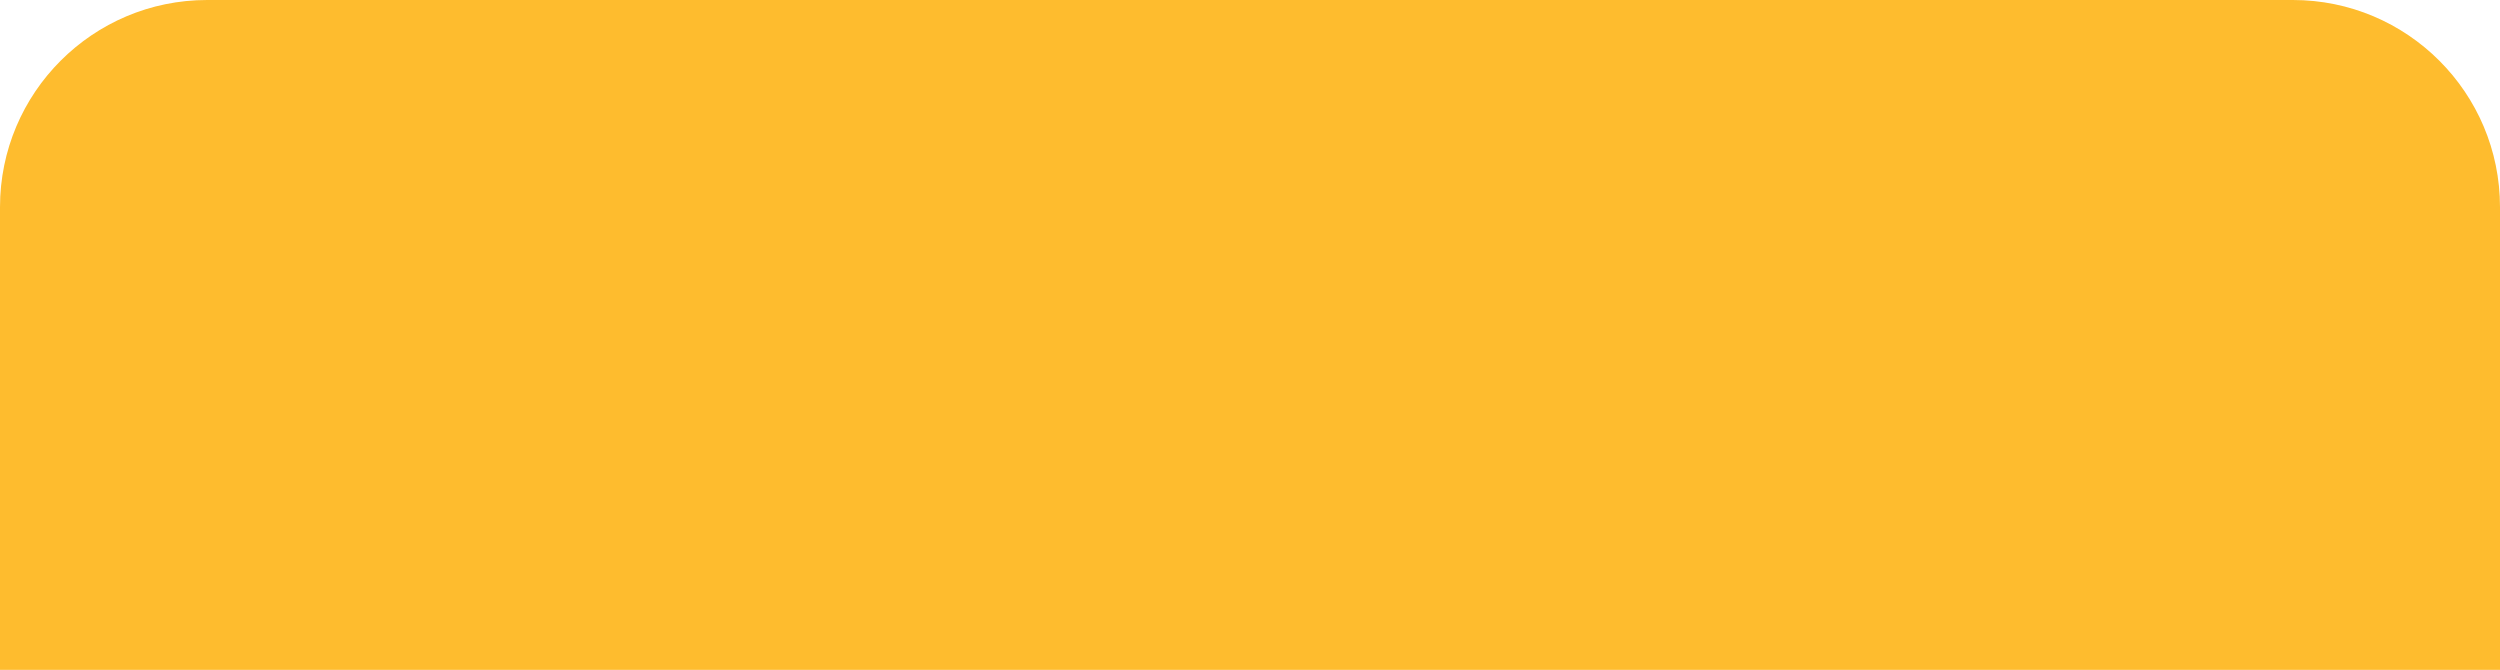
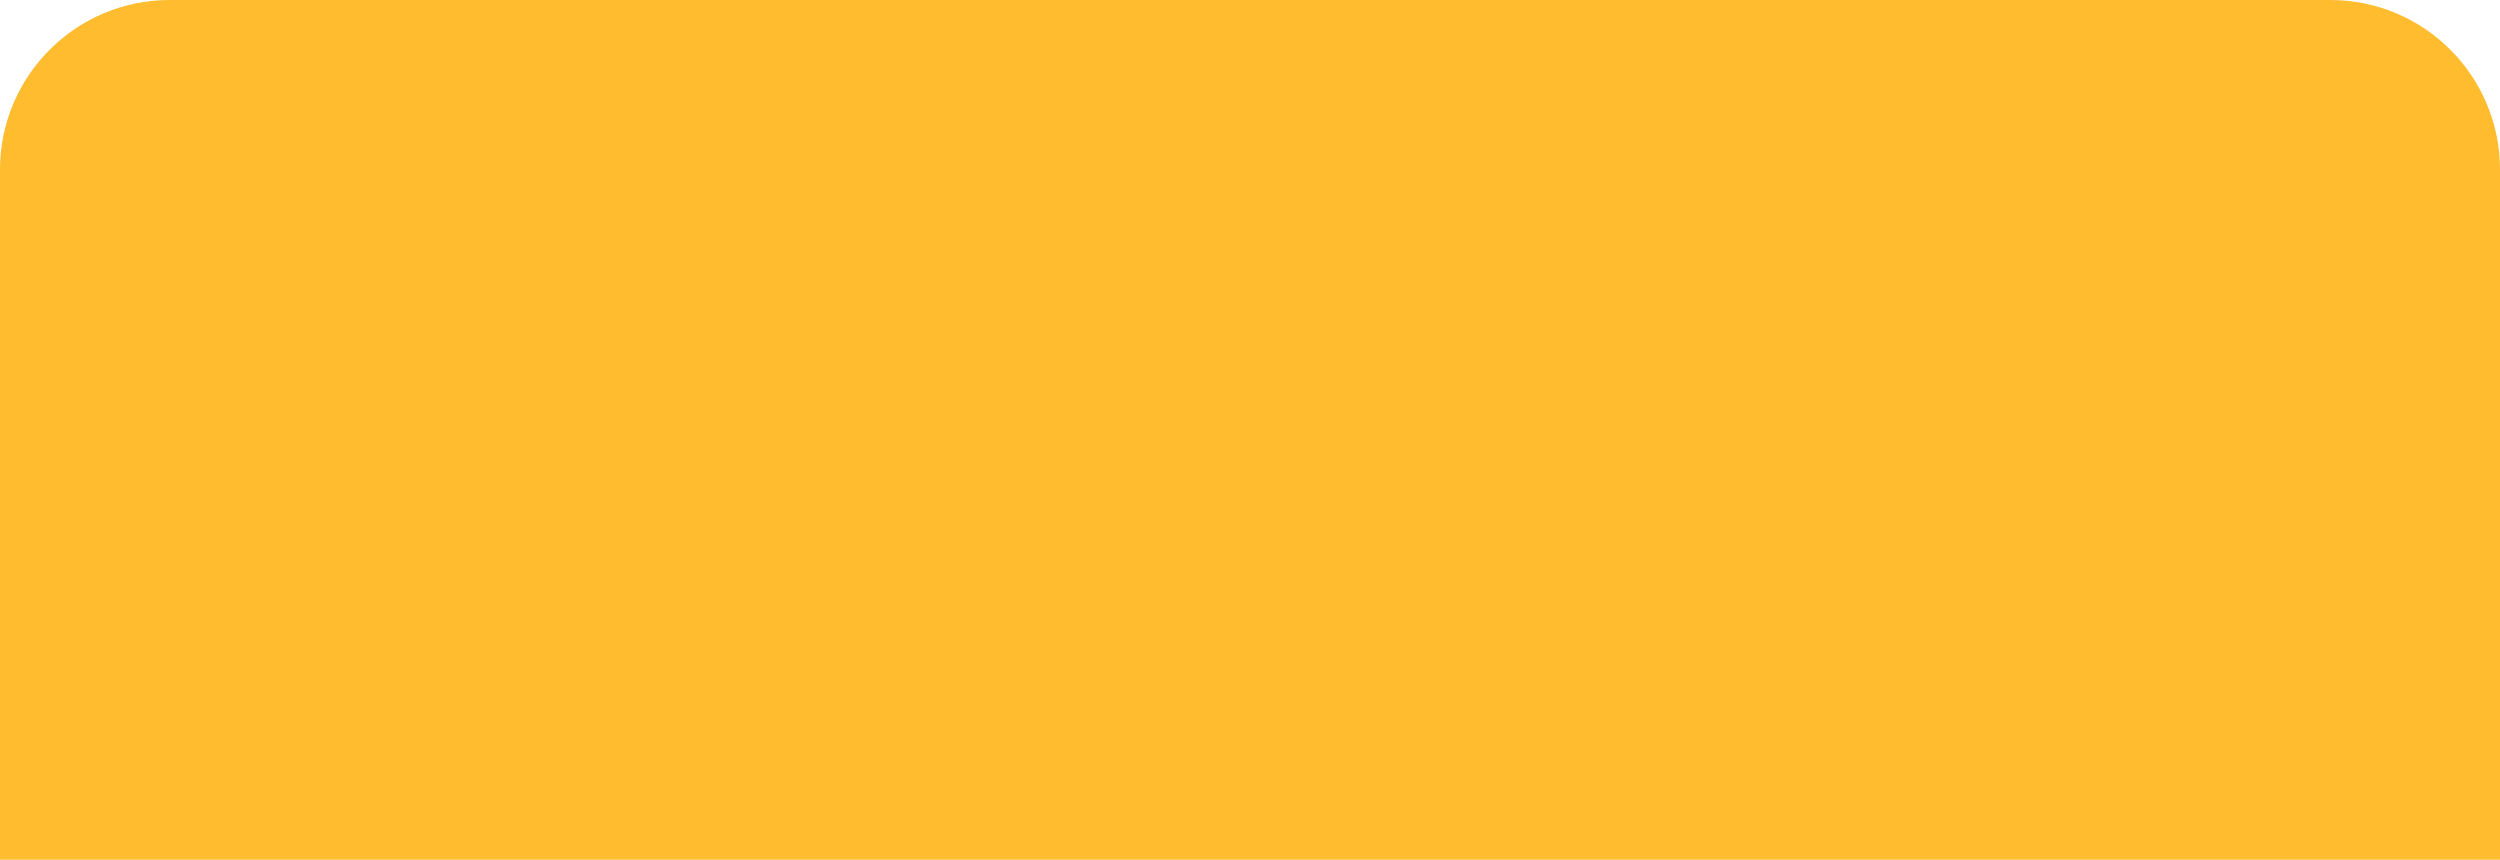
- <svg xmlns="http://www.w3.org/2000/svg" width="362" height="97" viewBox="0 0 362 97" fill="none">
-   <path d="M0 30C0 13.431 13.431 0 30 0H332C348.569 0 362 13.431 362 30V97H0V30Z" fill="#FEBC2E" />
+ <svg xmlns="http://www.w3.org/2000/svg" width="442" height="152" viewBox="0 0 442 152" fill="none">
+   <path d="M0 30C0 13.431 13.431 0 30 0H412C428.569 0 442 13.431 442 30V152H0V30Z" fill="#FEBC2E" />
</svg>
